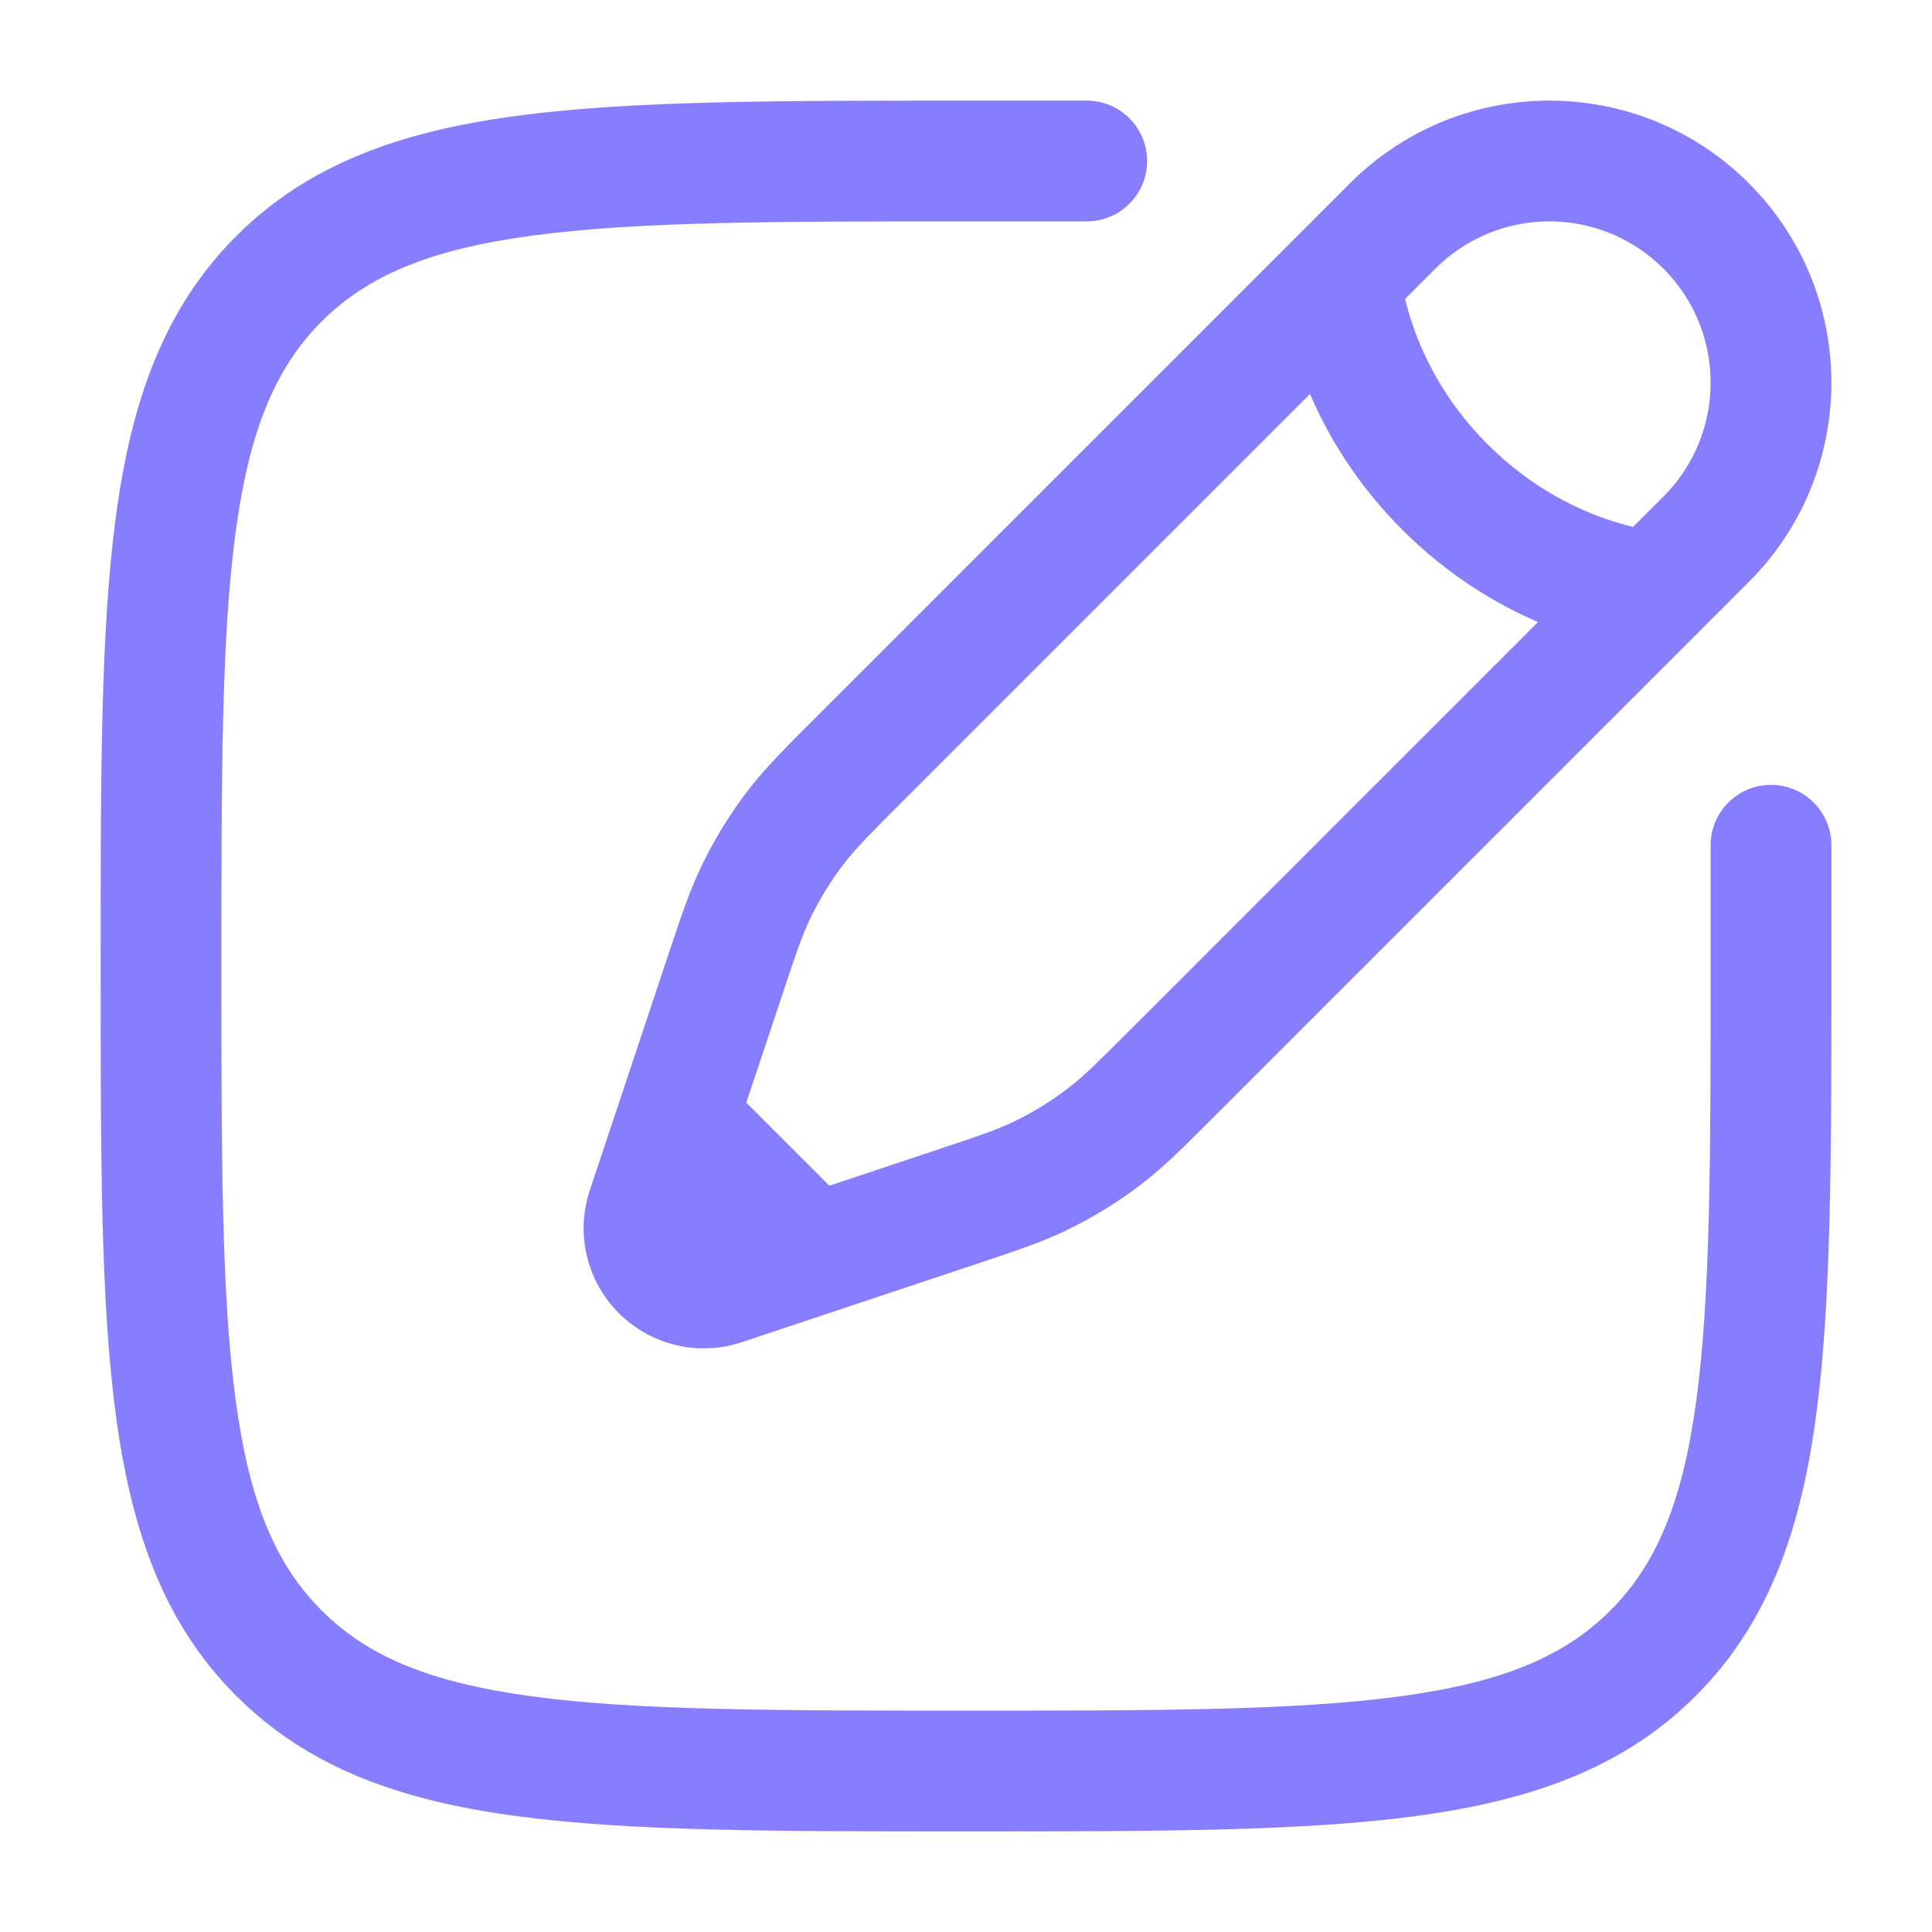
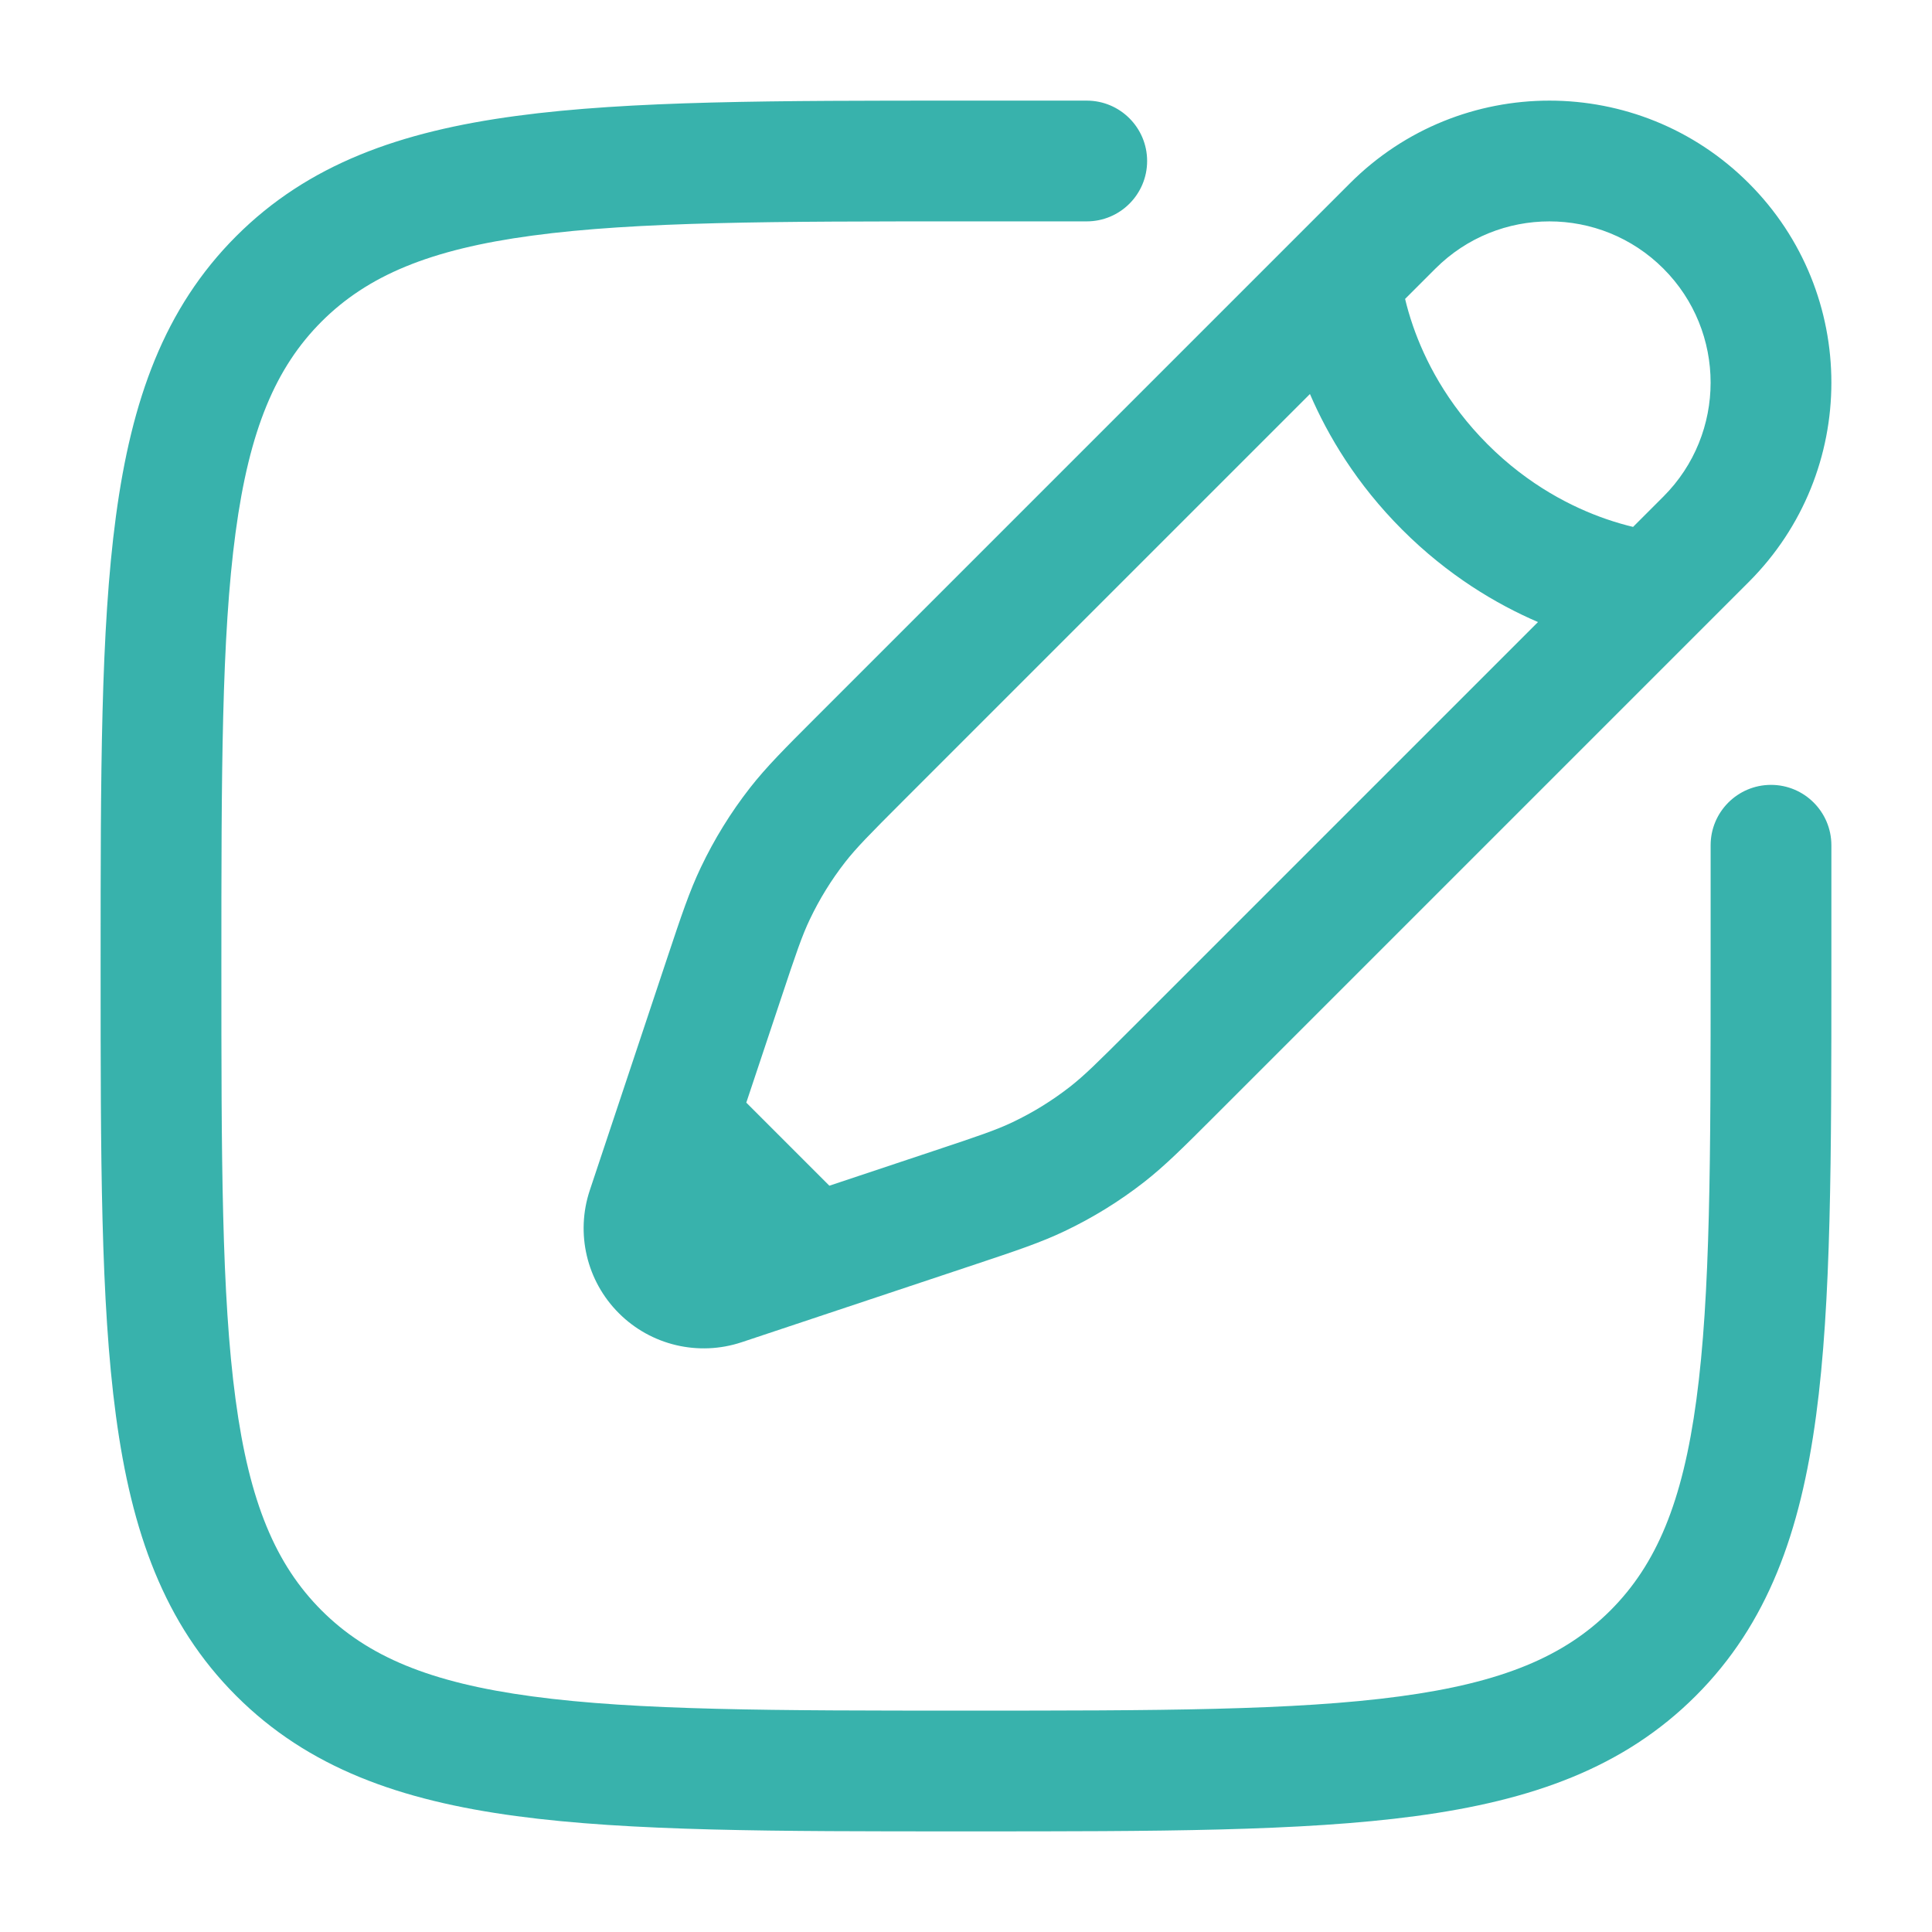
<svg xmlns="http://www.w3.org/2000/svg" width="36" height="36" viewBox="0 0 36 36" fill="none">
-   <path fill-rule="evenodd" clip-rule="evenodd" d="M17.914 1.875H20.25C20.871 1.875 21.375 2.379 21.375 3C21.375 3.621 20.871 4.125 20.25 4.125H18C14.433 4.125 11.87 4.127 9.92 4.39C8.003 4.647 6.847 5.138 5.992 5.992C5.138 6.847 4.647 8.003 4.39 9.92C4.127 11.87 4.125 14.433 4.125 18C4.125 21.567 4.127 24.13 4.39 26.08C4.647 27.997 5.138 29.153 5.992 30.008C6.847 30.862 8.003 31.353 9.92 31.61C11.87 31.873 14.433 31.875 18 31.875C21.567 31.875 24.13 31.873 26.08 31.61C27.997 31.353 29.153 30.862 30.008 30.008C30.862 29.153 31.353 27.997 31.61 26.08C31.873 24.13 31.875 21.567 31.875 18V15.75C31.875 15.129 32.379 14.625 33 14.625C33.621 14.625 34.125 15.129 34.125 15.75V18.086C34.125 21.549 34.125 24.262 33.84 26.379C33.549 28.547 32.941 30.257 31.599 31.599C30.257 32.941 28.547 33.549 26.379 33.84C24.262 34.125 21.549 34.125 18.086 34.125H17.914C14.451 34.125 11.738 34.125 9.621 33.84C7.453 33.549 5.743 32.941 4.401 31.599C3.059 30.257 2.451 28.547 2.16 26.379C1.875 24.262 1.875 21.549 1.875 18.086V17.914C1.875 14.451 1.875 11.738 2.16 9.621C2.451 7.453 3.059 5.743 4.401 4.401C5.743 3.059 7.453 2.451 9.621 2.16C11.738 1.875 14.451 1.875 17.914 1.875ZM25.156 3.414C27.208 1.362 30.534 1.362 32.586 3.414C34.638 5.466 34.638 8.792 32.586 10.844L22.614 20.816C22.057 21.373 21.708 21.722 21.319 22.026C20.86 22.384 20.364 22.69 19.839 22.94C19.393 23.153 18.925 23.309 18.178 23.558L13.821 25.01C13.017 25.278 12.13 25.069 11.531 24.469C10.931 23.87 10.722 22.983 10.99 22.179L12.442 17.822C12.691 17.075 12.847 16.607 13.06 16.161C13.31 15.636 13.616 15.14 13.974 14.681C14.278 14.292 14.627 13.943 15.184 13.386L25.156 3.414ZM30.995 5.005C29.822 3.832 27.92 3.832 26.747 5.005L26.182 5.57C26.216 5.714 26.264 5.885 26.33 6.076C26.545 6.696 26.952 7.512 27.72 8.28C28.488 9.048 29.304 9.455 29.924 9.67C30.115 9.736 30.286 9.784 30.43 9.818L30.995 9.253C32.168 8.08 32.168 6.178 30.995 5.005ZM28.658 11.591C27.884 11.258 26.982 10.724 26.129 9.871C25.276 9.018 24.742 8.116 24.409 7.342L16.826 14.925C16.201 15.55 15.957 15.798 15.748 16.065C15.491 16.395 15.271 16.751 15.091 17.129C14.945 17.434 14.833 17.764 14.554 18.603L13.906 20.546L15.454 22.094L17.397 21.446C18.236 21.167 18.566 21.055 18.871 20.909C19.249 20.729 19.605 20.509 19.935 20.252C20.202 20.044 20.45 19.799 21.075 19.174L28.658 11.591Z" fill="#877EFF" />
+   <path fill-rule="evenodd" clip-rule="evenodd" d="M17.914 1.875H20.25C20.871 1.875 21.375 2.379 21.375 3C21.375 3.621 20.871 4.125 20.25 4.125H18C14.433 4.125 11.87 4.127 9.92 4.39C8.003 4.647 6.847 5.138 5.992 5.992C5.138 6.847 4.647 8.003 4.39 9.92C4.127 11.87 4.125 14.433 4.125 18C4.125 21.567 4.127 24.13 4.39 26.08C4.647 27.997 5.138 29.153 5.992 30.008C6.847 30.862 8.003 31.353 9.92 31.61C11.87 31.873 14.433 31.875 18 31.875C21.567 31.875 24.13 31.873 26.08 31.61C27.997 31.353 29.153 30.862 30.008 30.008C30.862 29.153 31.353 27.997 31.61 26.08C31.873 24.13 31.875 21.567 31.875 18V15.75C31.875 15.129 32.379 14.625 33 14.625C33.621 14.625 34.125 15.129 34.125 15.75V18.086C34.125 21.549 34.125 24.262 33.84 26.379C33.549 28.547 32.941 30.257 31.599 31.599C30.257 32.941 28.547 33.549 26.379 33.84C24.262 34.125 21.549 34.125 18.086 34.125H17.914C14.451 34.125 11.738 34.125 9.621 33.84C7.453 33.549 5.743 32.941 4.401 31.599C3.059 30.257 2.451 28.547 2.16 26.379C1.875 24.262 1.875 21.549 1.875 18.086V17.914C1.875 14.451 1.875 11.738 2.16 9.621C2.451 7.453 3.059 5.743 4.401 4.401C5.743 3.059 7.453 2.451 9.621 2.16C11.738 1.875 14.451 1.875 17.914 1.875ZM25.156 3.414C27.208 1.362 30.534 1.362 32.586 3.414C34.638 5.466 34.638 8.792 32.586 10.844L22.614 20.816C22.057 21.373 21.708 21.722 21.319 22.026C20.86 22.384 20.364 22.69 19.839 22.94C19.393 23.153 18.925 23.309 18.178 23.558L13.821 25.01C13.017 25.278 12.13 25.069 11.531 24.469C10.931 23.87 10.722 22.983 10.99 22.179L12.442 17.822C12.691 17.075 12.847 16.607 13.06 16.161C13.31 15.636 13.616 15.14 13.974 14.681C14.278 14.292 14.627 13.943 15.184 13.386L25.156 3.414ZM30.995 5.005C29.822 3.832 27.92 3.832 26.747 5.005L26.182 5.57C26.216 5.714 26.264 5.885 26.33 6.076C26.545 6.696 26.952 7.512 27.72 8.28C28.488 9.048 29.304 9.455 29.924 9.67C30.115 9.736 30.286 9.784 30.43 9.818L30.995 9.253C32.168 8.08 32.168 6.178 30.995 5.005ZM28.658 11.591C27.884 11.258 26.982 10.724 26.129 9.871C25.276 9.018 24.742 8.116 24.409 7.342L16.826 14.925C16.201 15.55 15.957 15.798 15.748 16.065C15.491 16.395 15.271 16.751 15.091 17.129C14.945 17.434 14.833 17.764 14.554 18.603L13.906 20.546L15.454 22.094L17.397 21.446C18.236 21.167 18.566 21.055 18.871 20.909C19.249 20.729 19.605 20.509 19.935 20.252C20.202 20.044 20.45 19.799 21.075 19.174L28.658 11.591Z" fill="#38B2AC" />
</svg>
